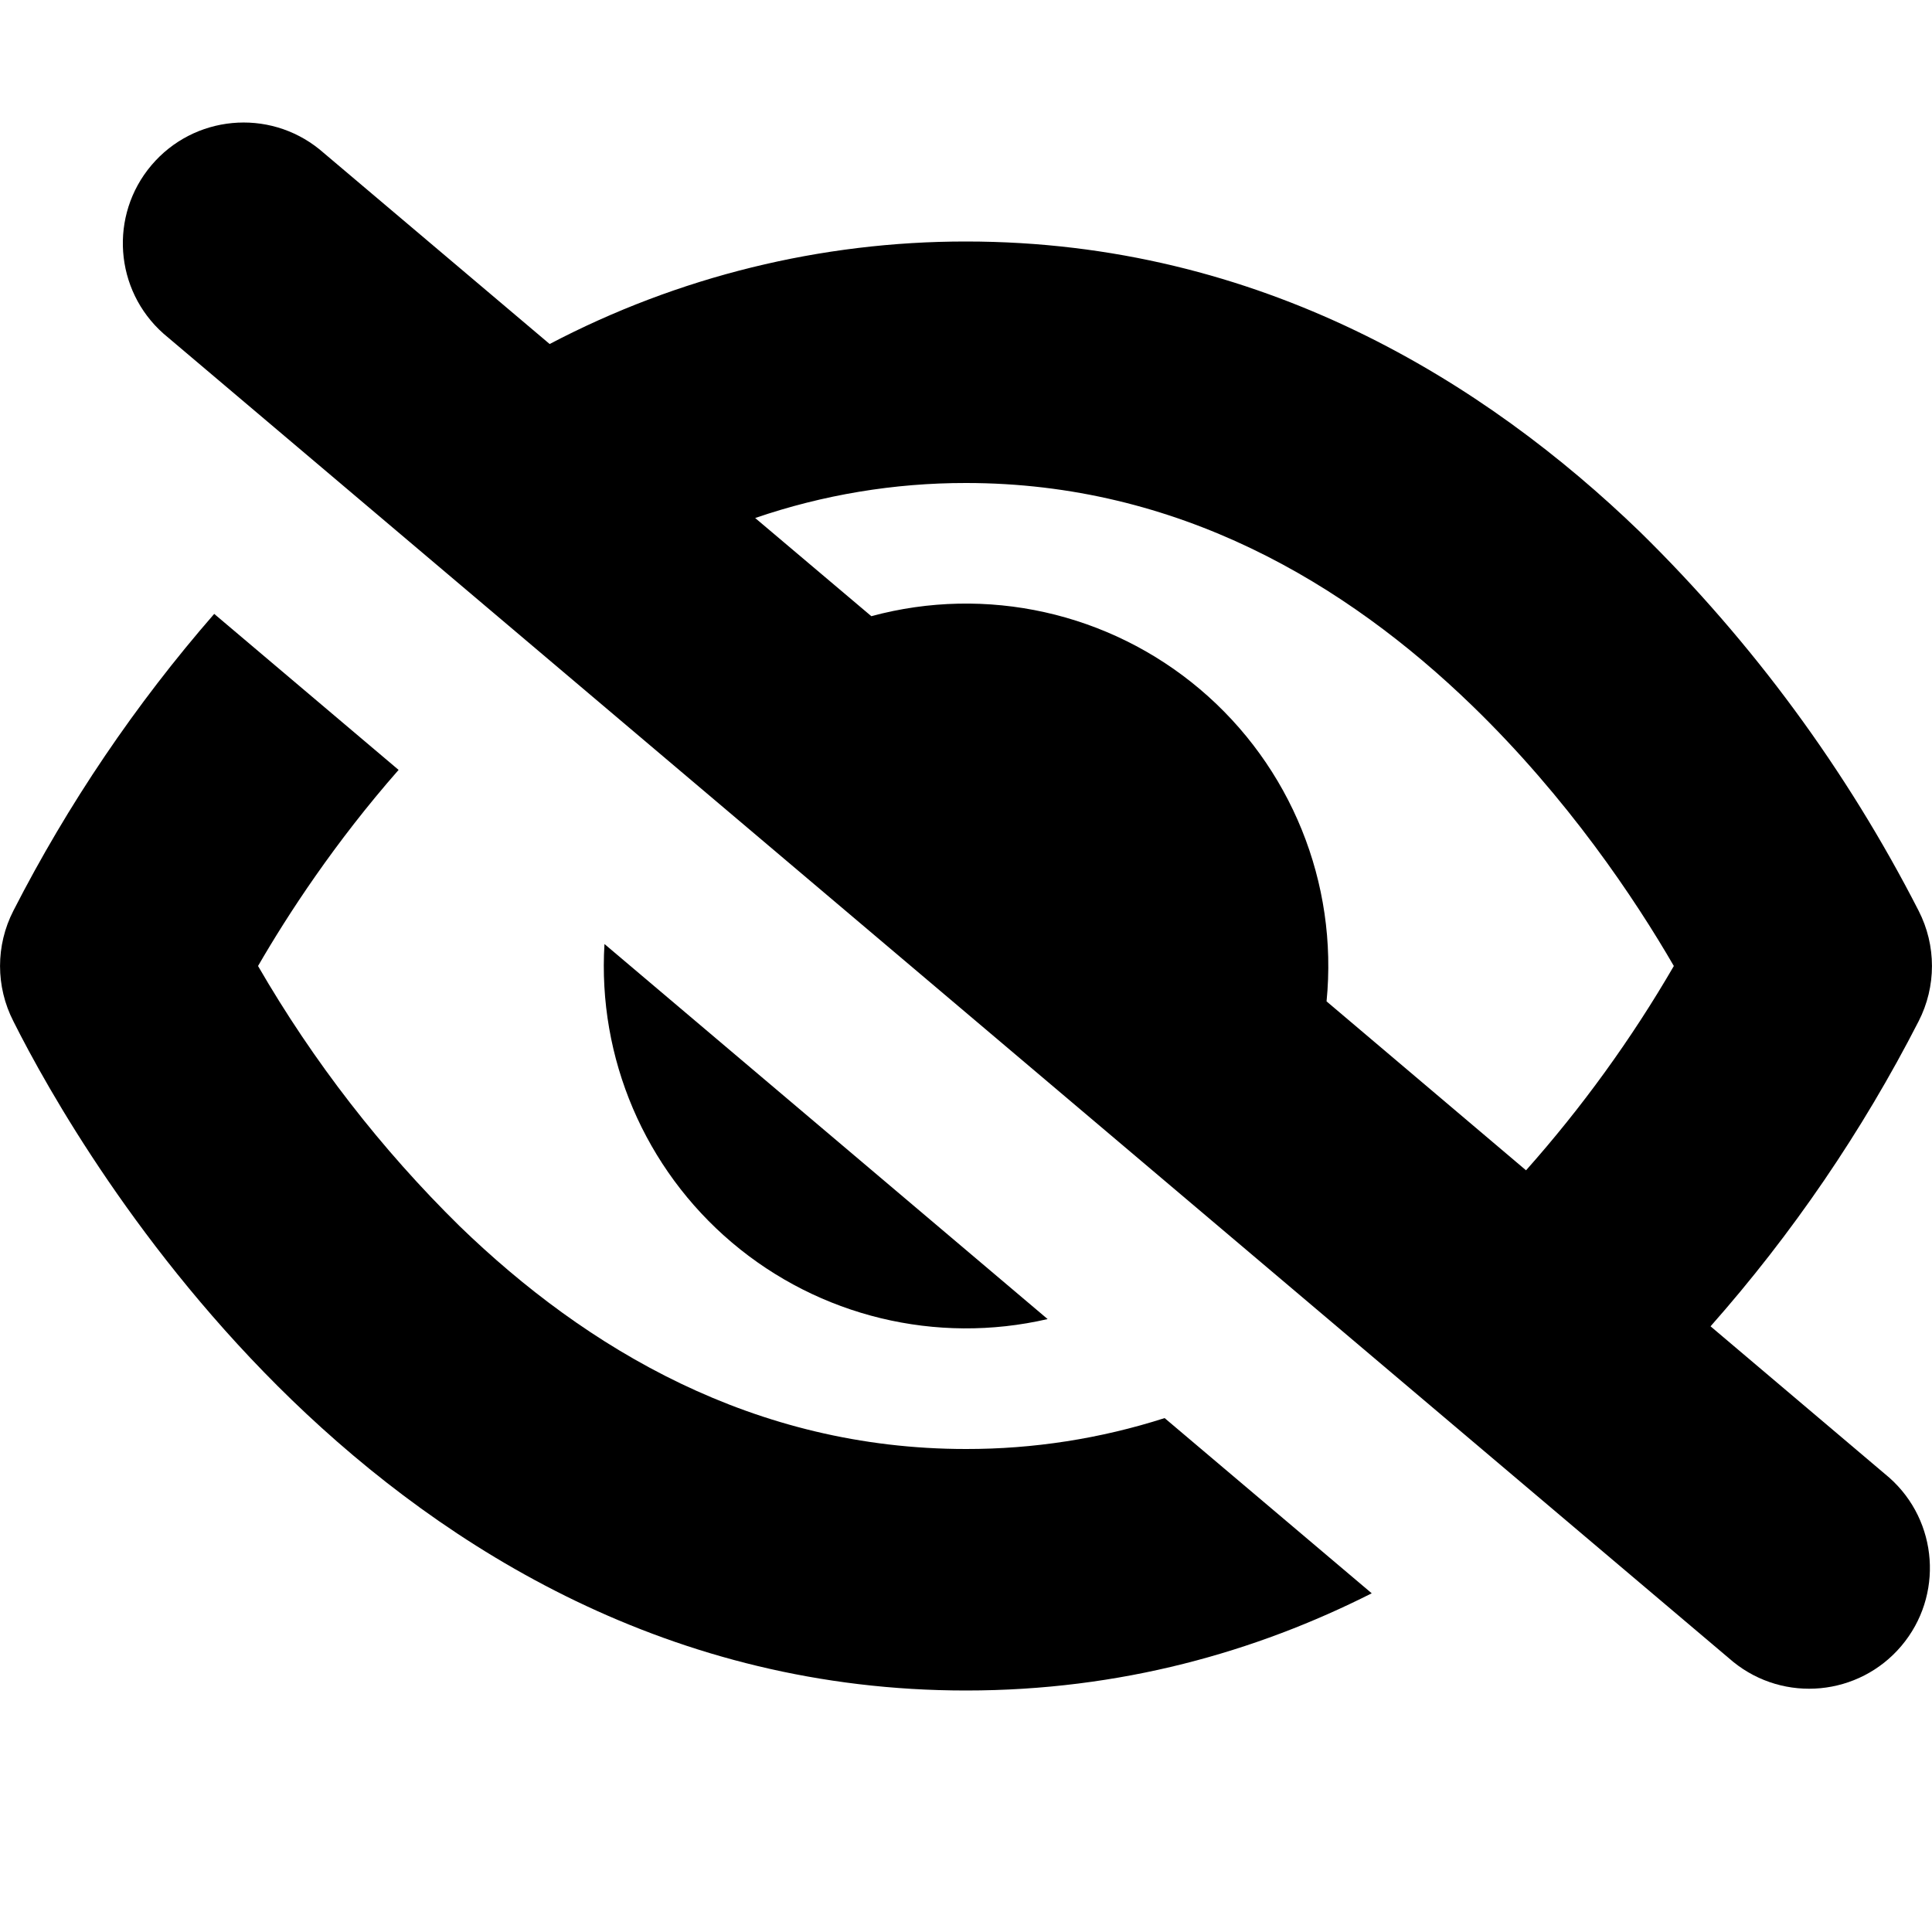
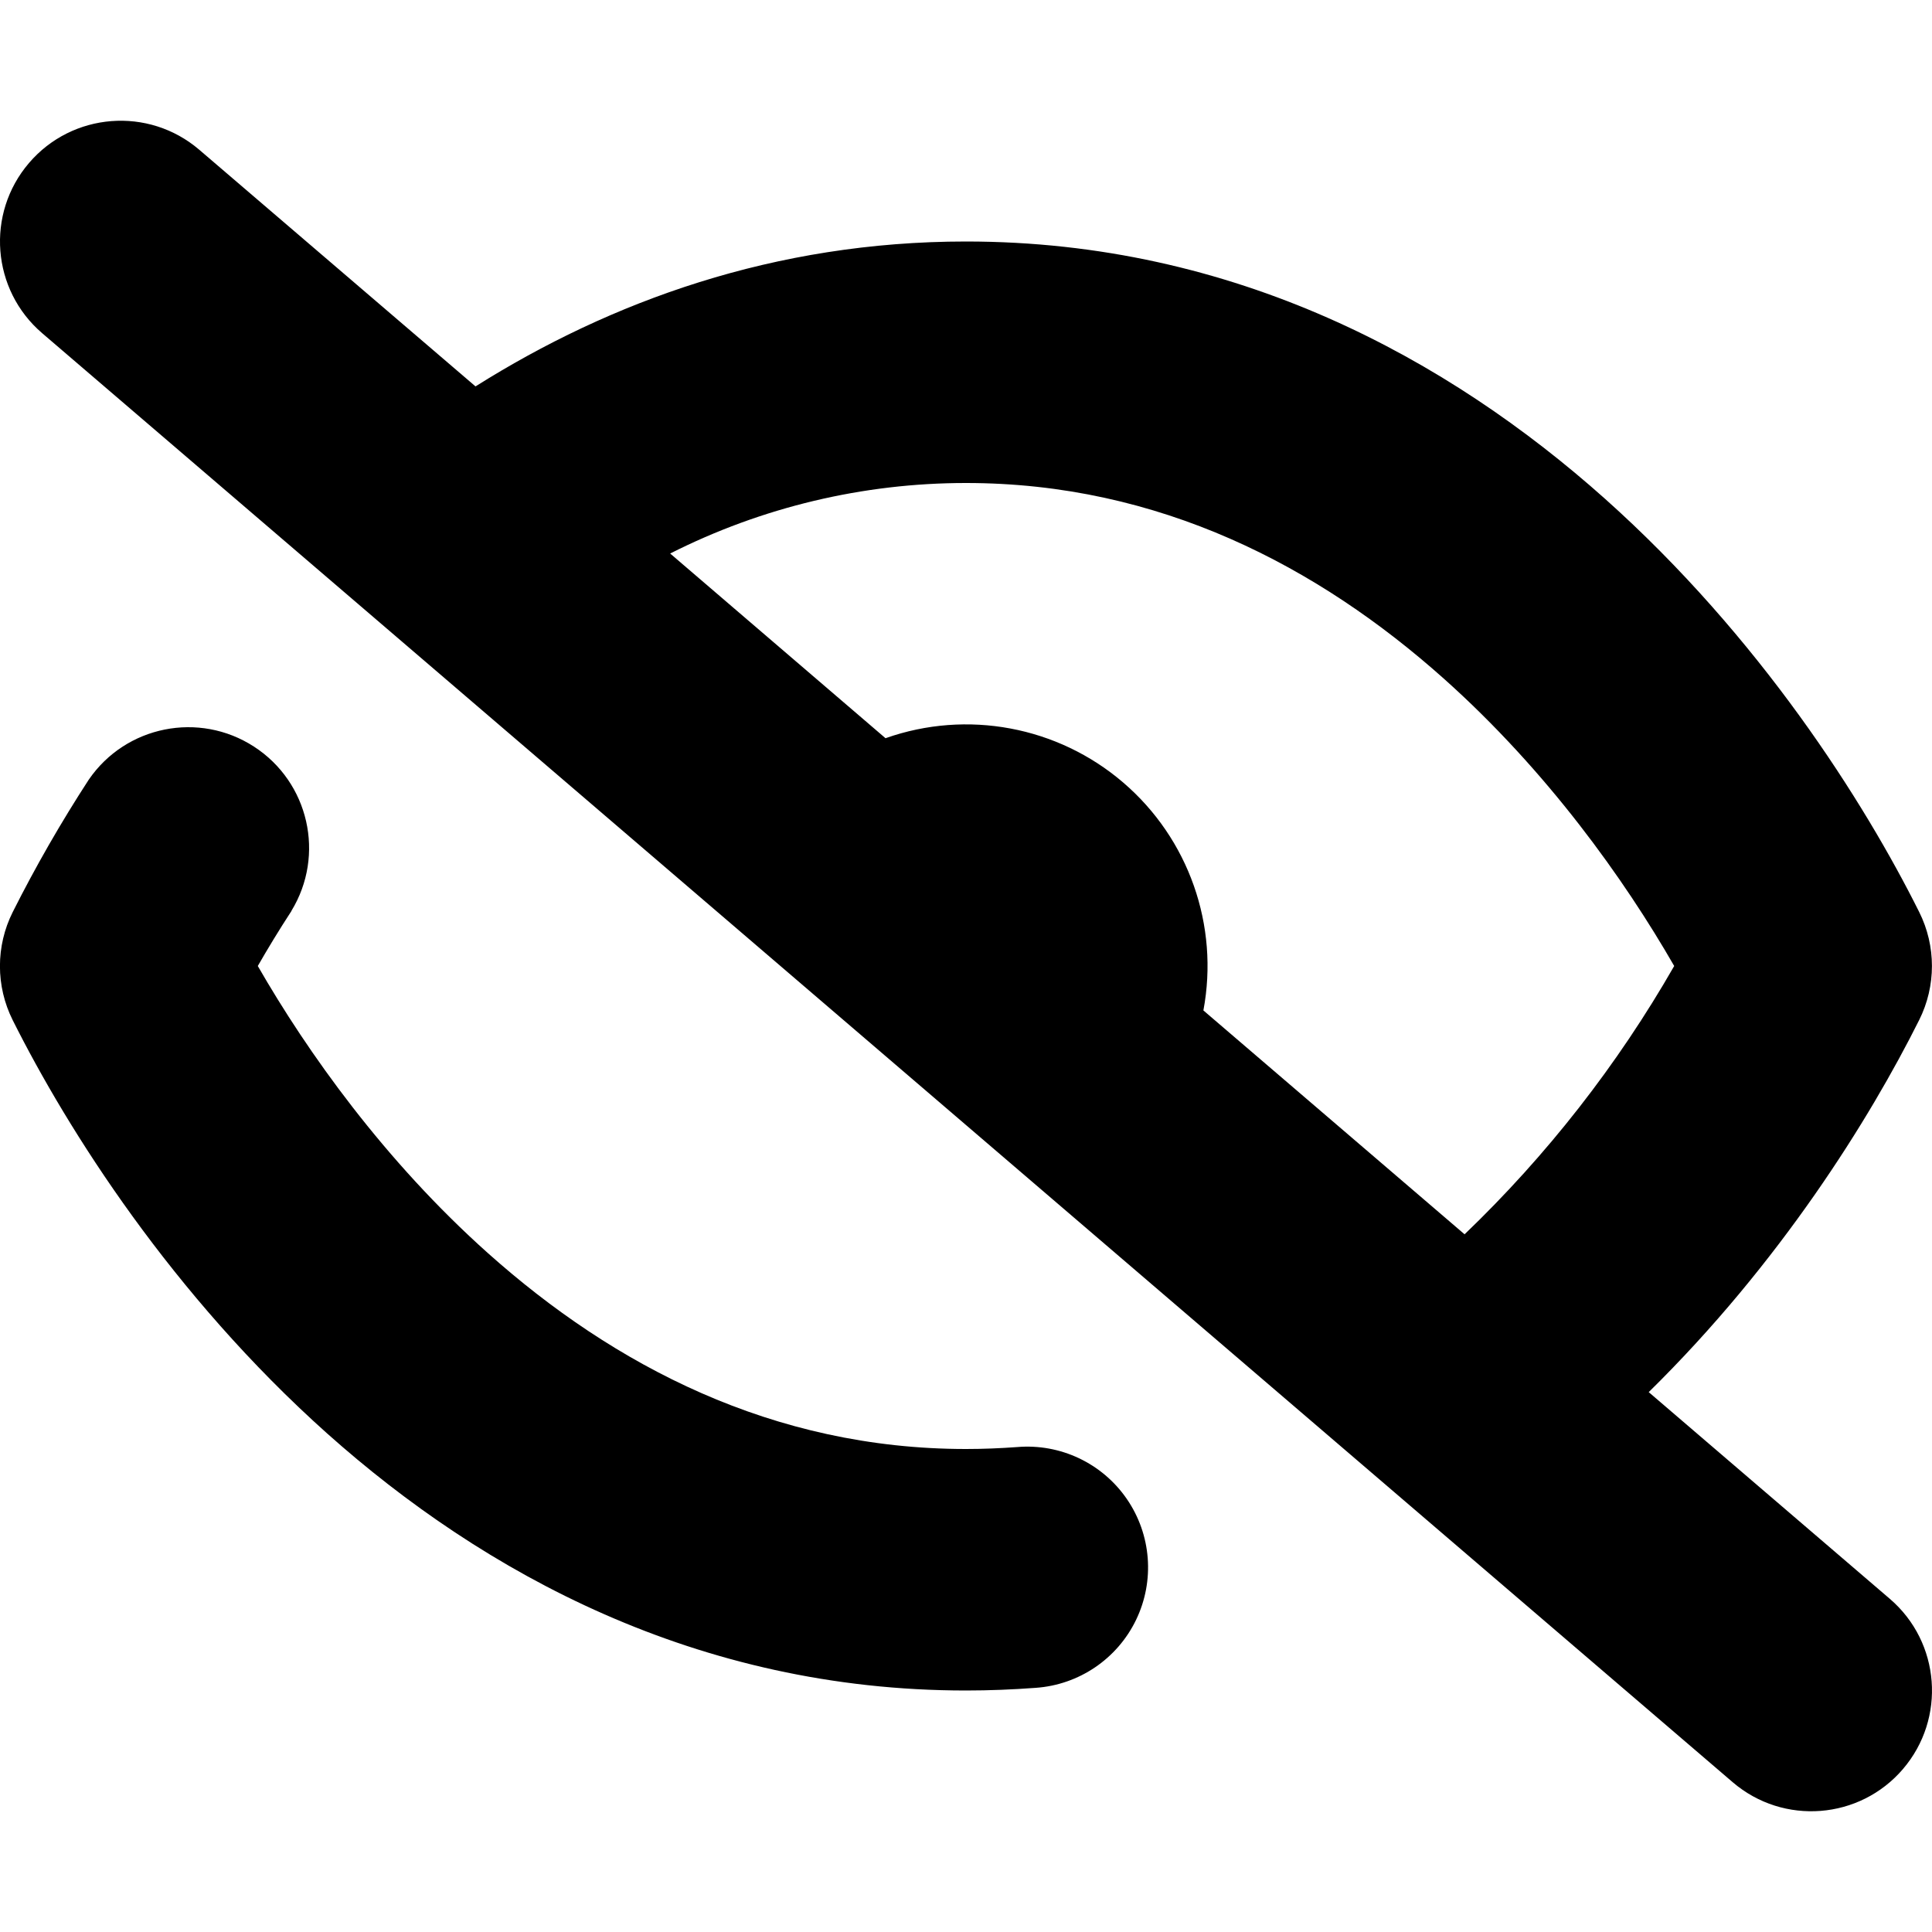
<svg xmlns="http://www.w3.org/2000/svg" viewBox="0 0 16 16">
-   <path fill-rule="evenodd" d="M1.354 2.763a1 1 0 0 1 1.292-1.526l1.906 1.612A7.41 7.41 0 0 1 8 2c2.443 0 4.304 1.169 5.583 2.406a12.136 12.136 0 0 1 2.306 3.136 1.003 1.003 0 0 1 0 .916 12.23 12.23 0 0 1-1.723 2.526l1.48 1.253a1 1 0 0 1-1.292 1.526l-13-11Zm11.284 6.929-1.652-1.399a3 3 0 0 0-3.77-3.19l-.962-.813A5.364 5.364 0 0 1 8 4c1.757 0 3.146.831 4.192 1.844.79.765 1.348 1.6 1.67 2.156a10.41 10.41 0 0 1-1.224 1.692Z" clip-rule="evenodd" />
-   <path d="M3.301 6.376 1.774 5.084A12.224 12.224 0 0 0 .111 7.542a1.003 1.003 0 0 0 0 .916c.282.563 1.04 1.911 2.306 3.136C3.696 12.83 5.557 14 8 14c1.28 0 2.4-.32 3.36-.805l-1.715-1.451A5.363 5.363 0 0 1 8 12c-1.757 0-3.146-.831-4.192-1.844A10.14 10.14 0 0 1 2.137 8c.248-.429.637-1.024 1.164-1.624Z" />
-   <path d="M8.676 10.924a3 3 0 0 1-3.67-3.106l3.67 3.106Z" />
+   <path fill-rule="evenodd" clip-rule="evenodd" d="M15.76 14.65a1 1 0 0 1-1.41.11l-14-12a1 1 0 0 1 1.3-1.52L3.938 3.2C5.055 2.497 6.413 2 8 2c2.227 0 3.995.974 5.29 2.129 1.286 1.148 2.148 2.511 2.604 3.424a1 1 0 0 1 0 .894c-.41.82-1.151 2.012-2.24 3.082l1.997 1.712a1 1 0 0 1 .108 1.41ZM7.334 6.114 5.55 4.584A5.428 5.428 0 0 1 8 4c1.603 0 2.918.693 3.958 1.621.857.765 1.496 1.664 1.907 2.379a9.894 9.894 0 0 1-1.736 2.222L9.966 8.368a2 2 0 0 0-2.631-2.255Zm-4.921 1.43A1 1 0 0 0 .735 6.457a11.47 11.47 0 0 0-.63 1.097 1 1 0 0 0 0 .894c.457.913 1.32 2.276 2.605 3.424C4.004 13.026 5.773 14 8 14c.195 0 .388-.008.577-.022a1 1 0 1 0-.154-1.994c-.138.01-.28.016-.423.016-1.603 0-2.918-.693-3.958-1.621C3.185 9.614 2.546 8.715 2.135 8c.083-.145.176-.298.279-.456Z" />
</svg>
